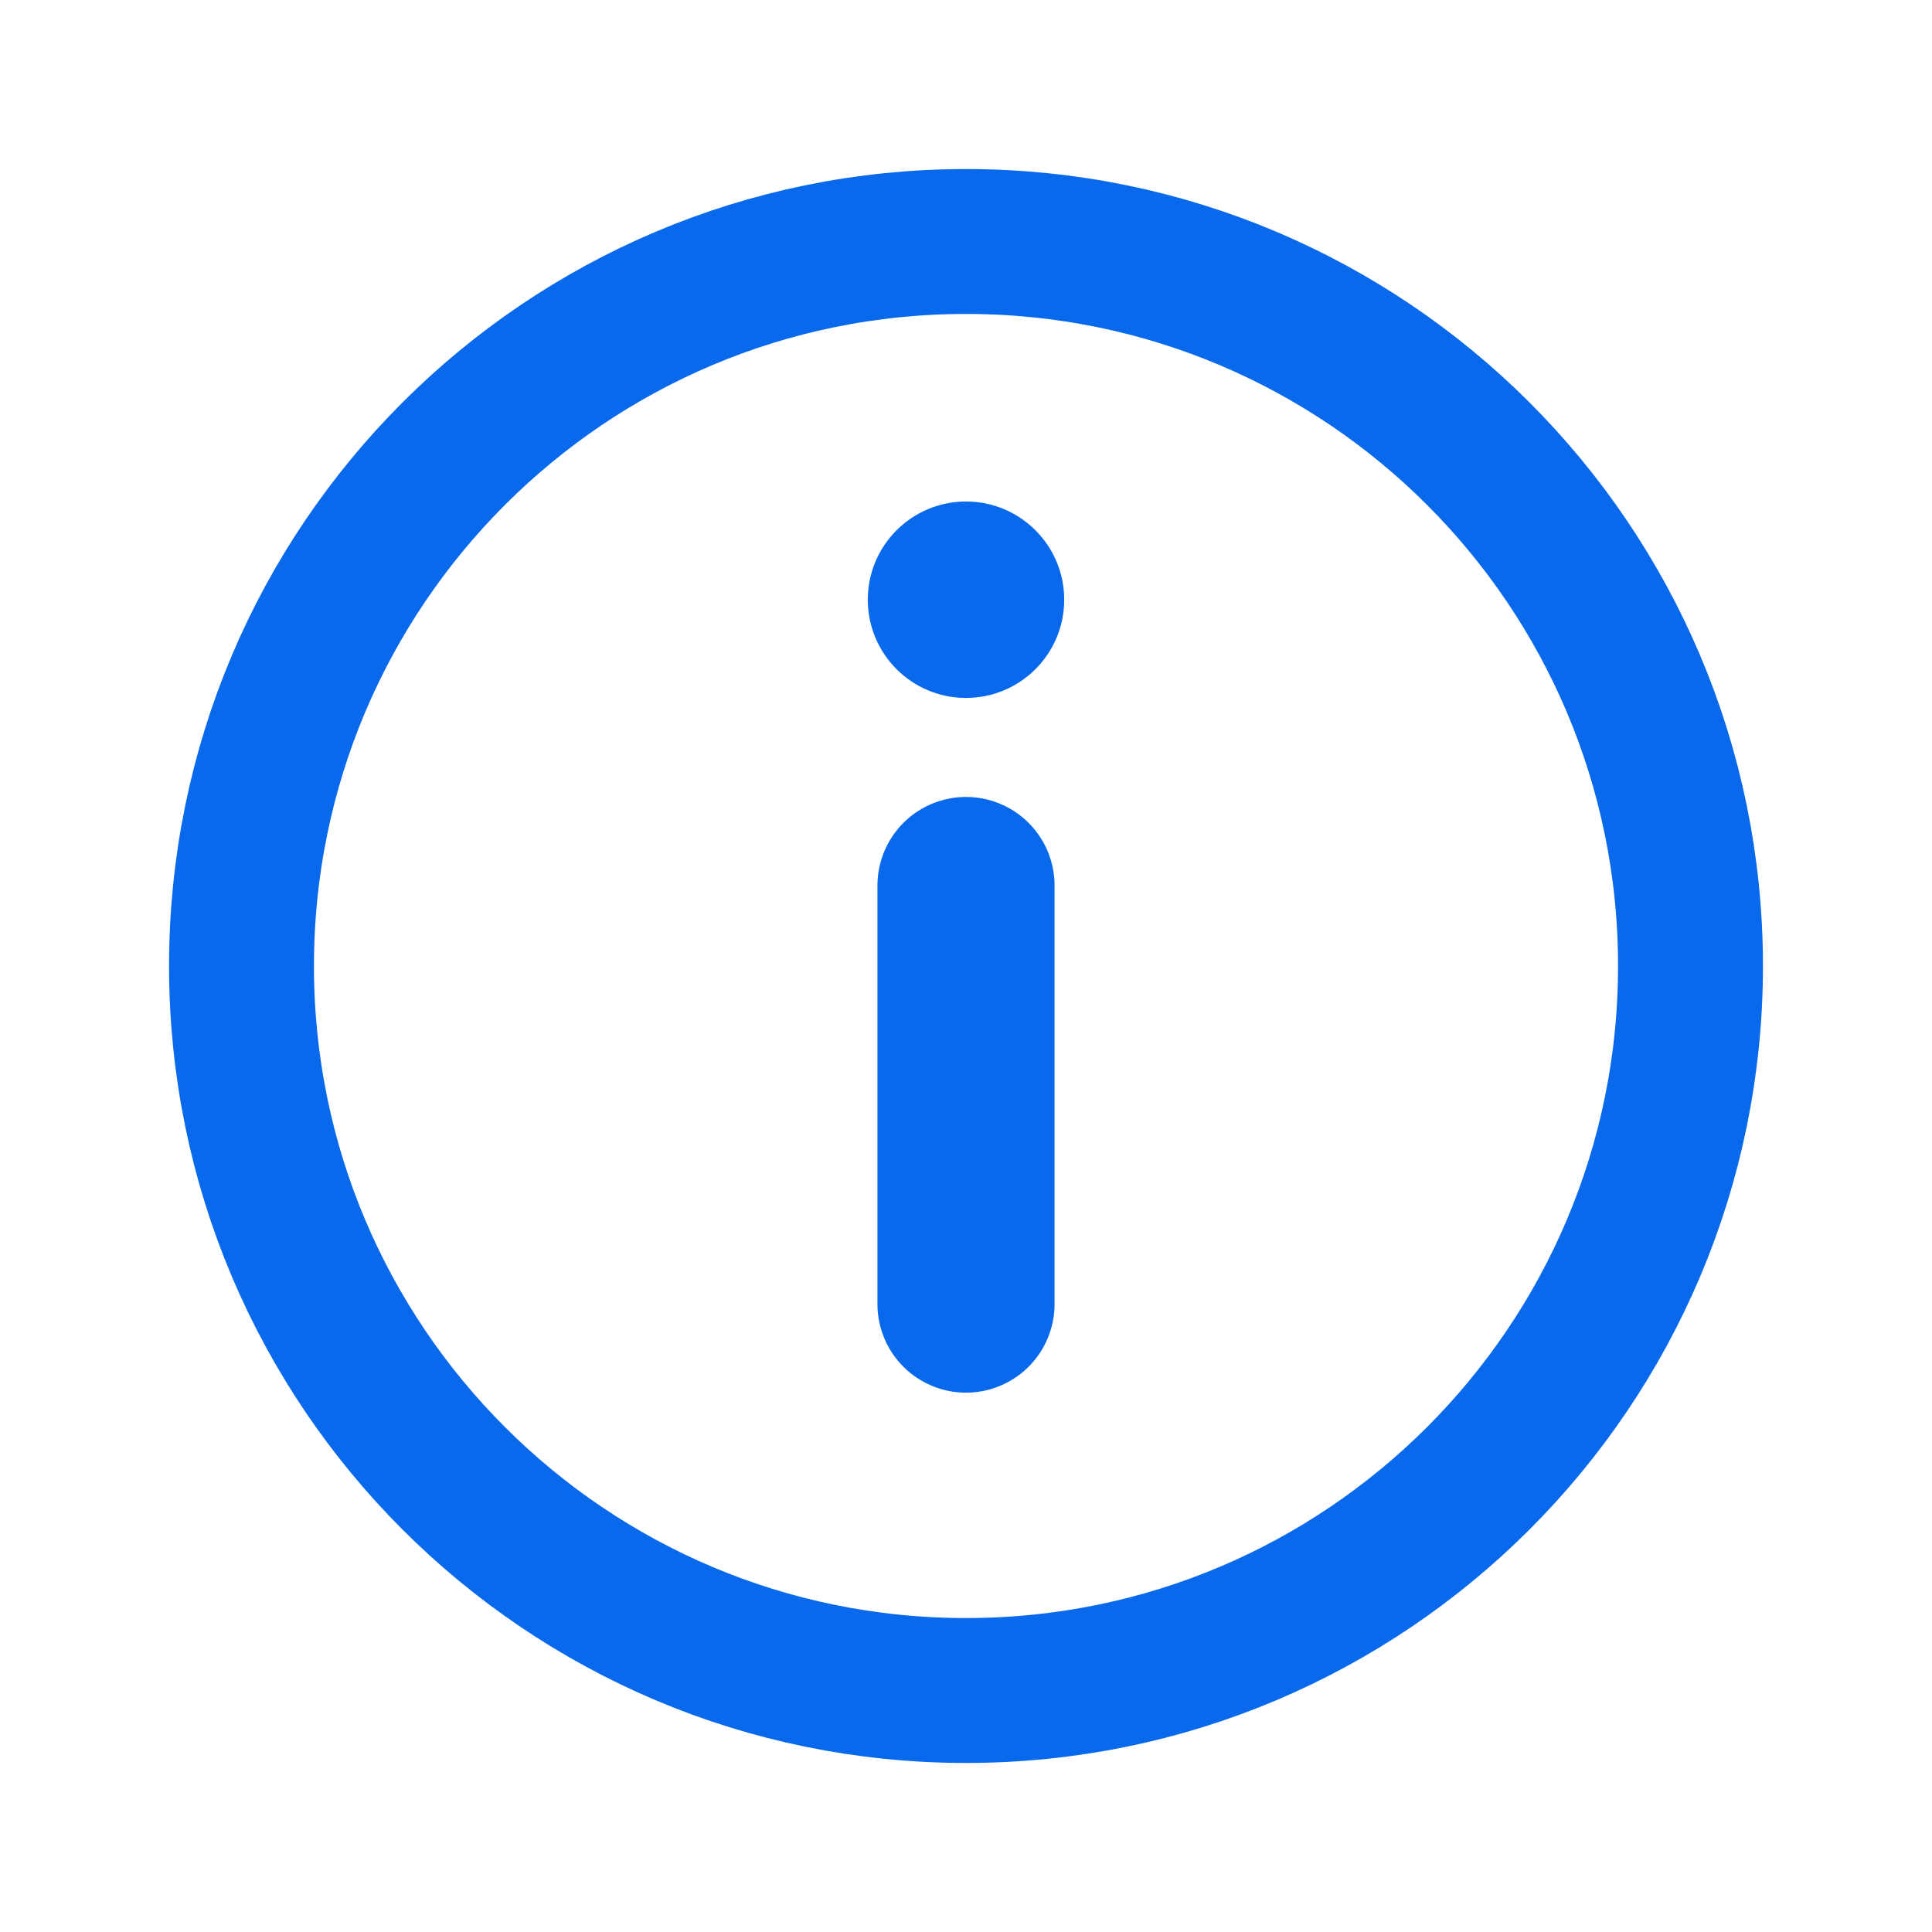
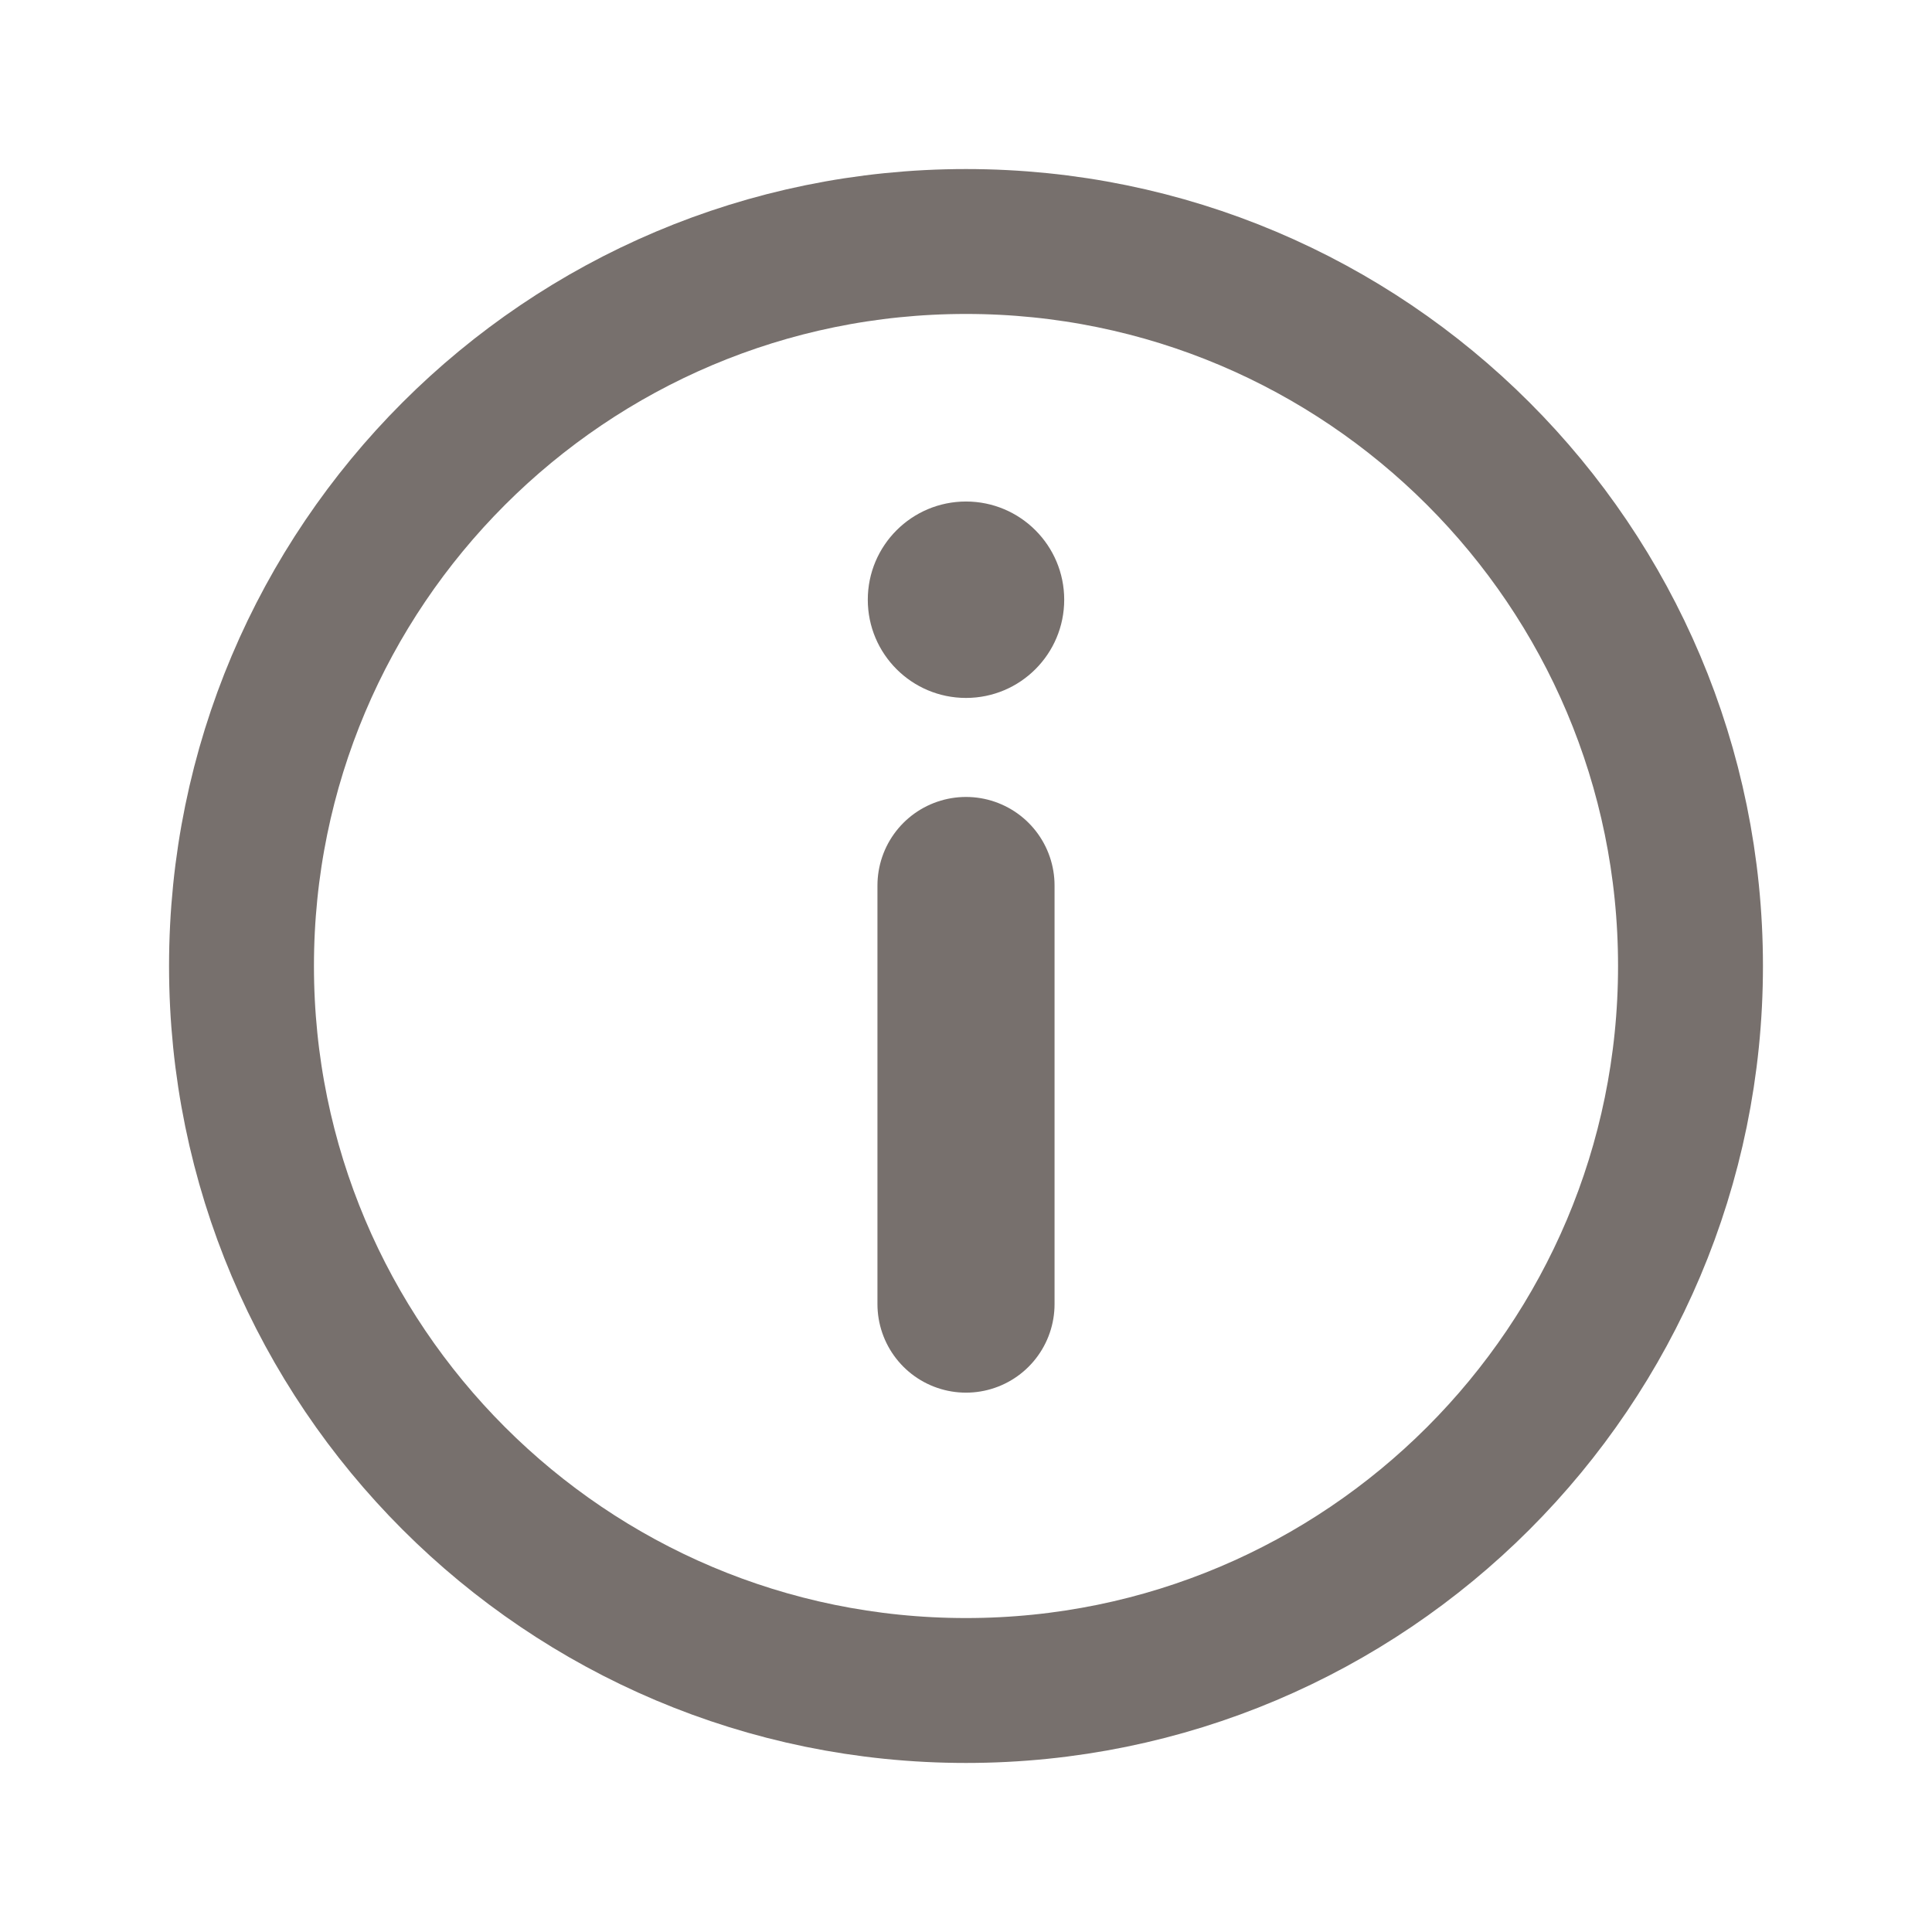
<svg xmlns="http://www.w3.org/2000/svg" width="24" height="24" viewBox="0 0 24 24" role="img" aria-label="프로그램 정보">
-   <g transform="translate(0 0) scale(1)" fill="none" stroke="#0869ED" stroke-linecap="round" stroke-linejoin="round">
+   <g transform="translate(0 0) scale(1)" fill="none" stroke="#77706D" stroke-linecap="round" stroke-linejoin="round">
    <circle cx="12" cy="12" r="9" stroke-width="1.8" />
    <path d="M12 11v5.2" stroke-width="2.2" />
-     <circle cx="12" cy="7.45" r="1.22" fill="#0869ED" stroke="none" />
+     <circle cx="12" cy="7.45" r="1.22" fill="#77706D" stroke="none" />
  </g>
</svg>
